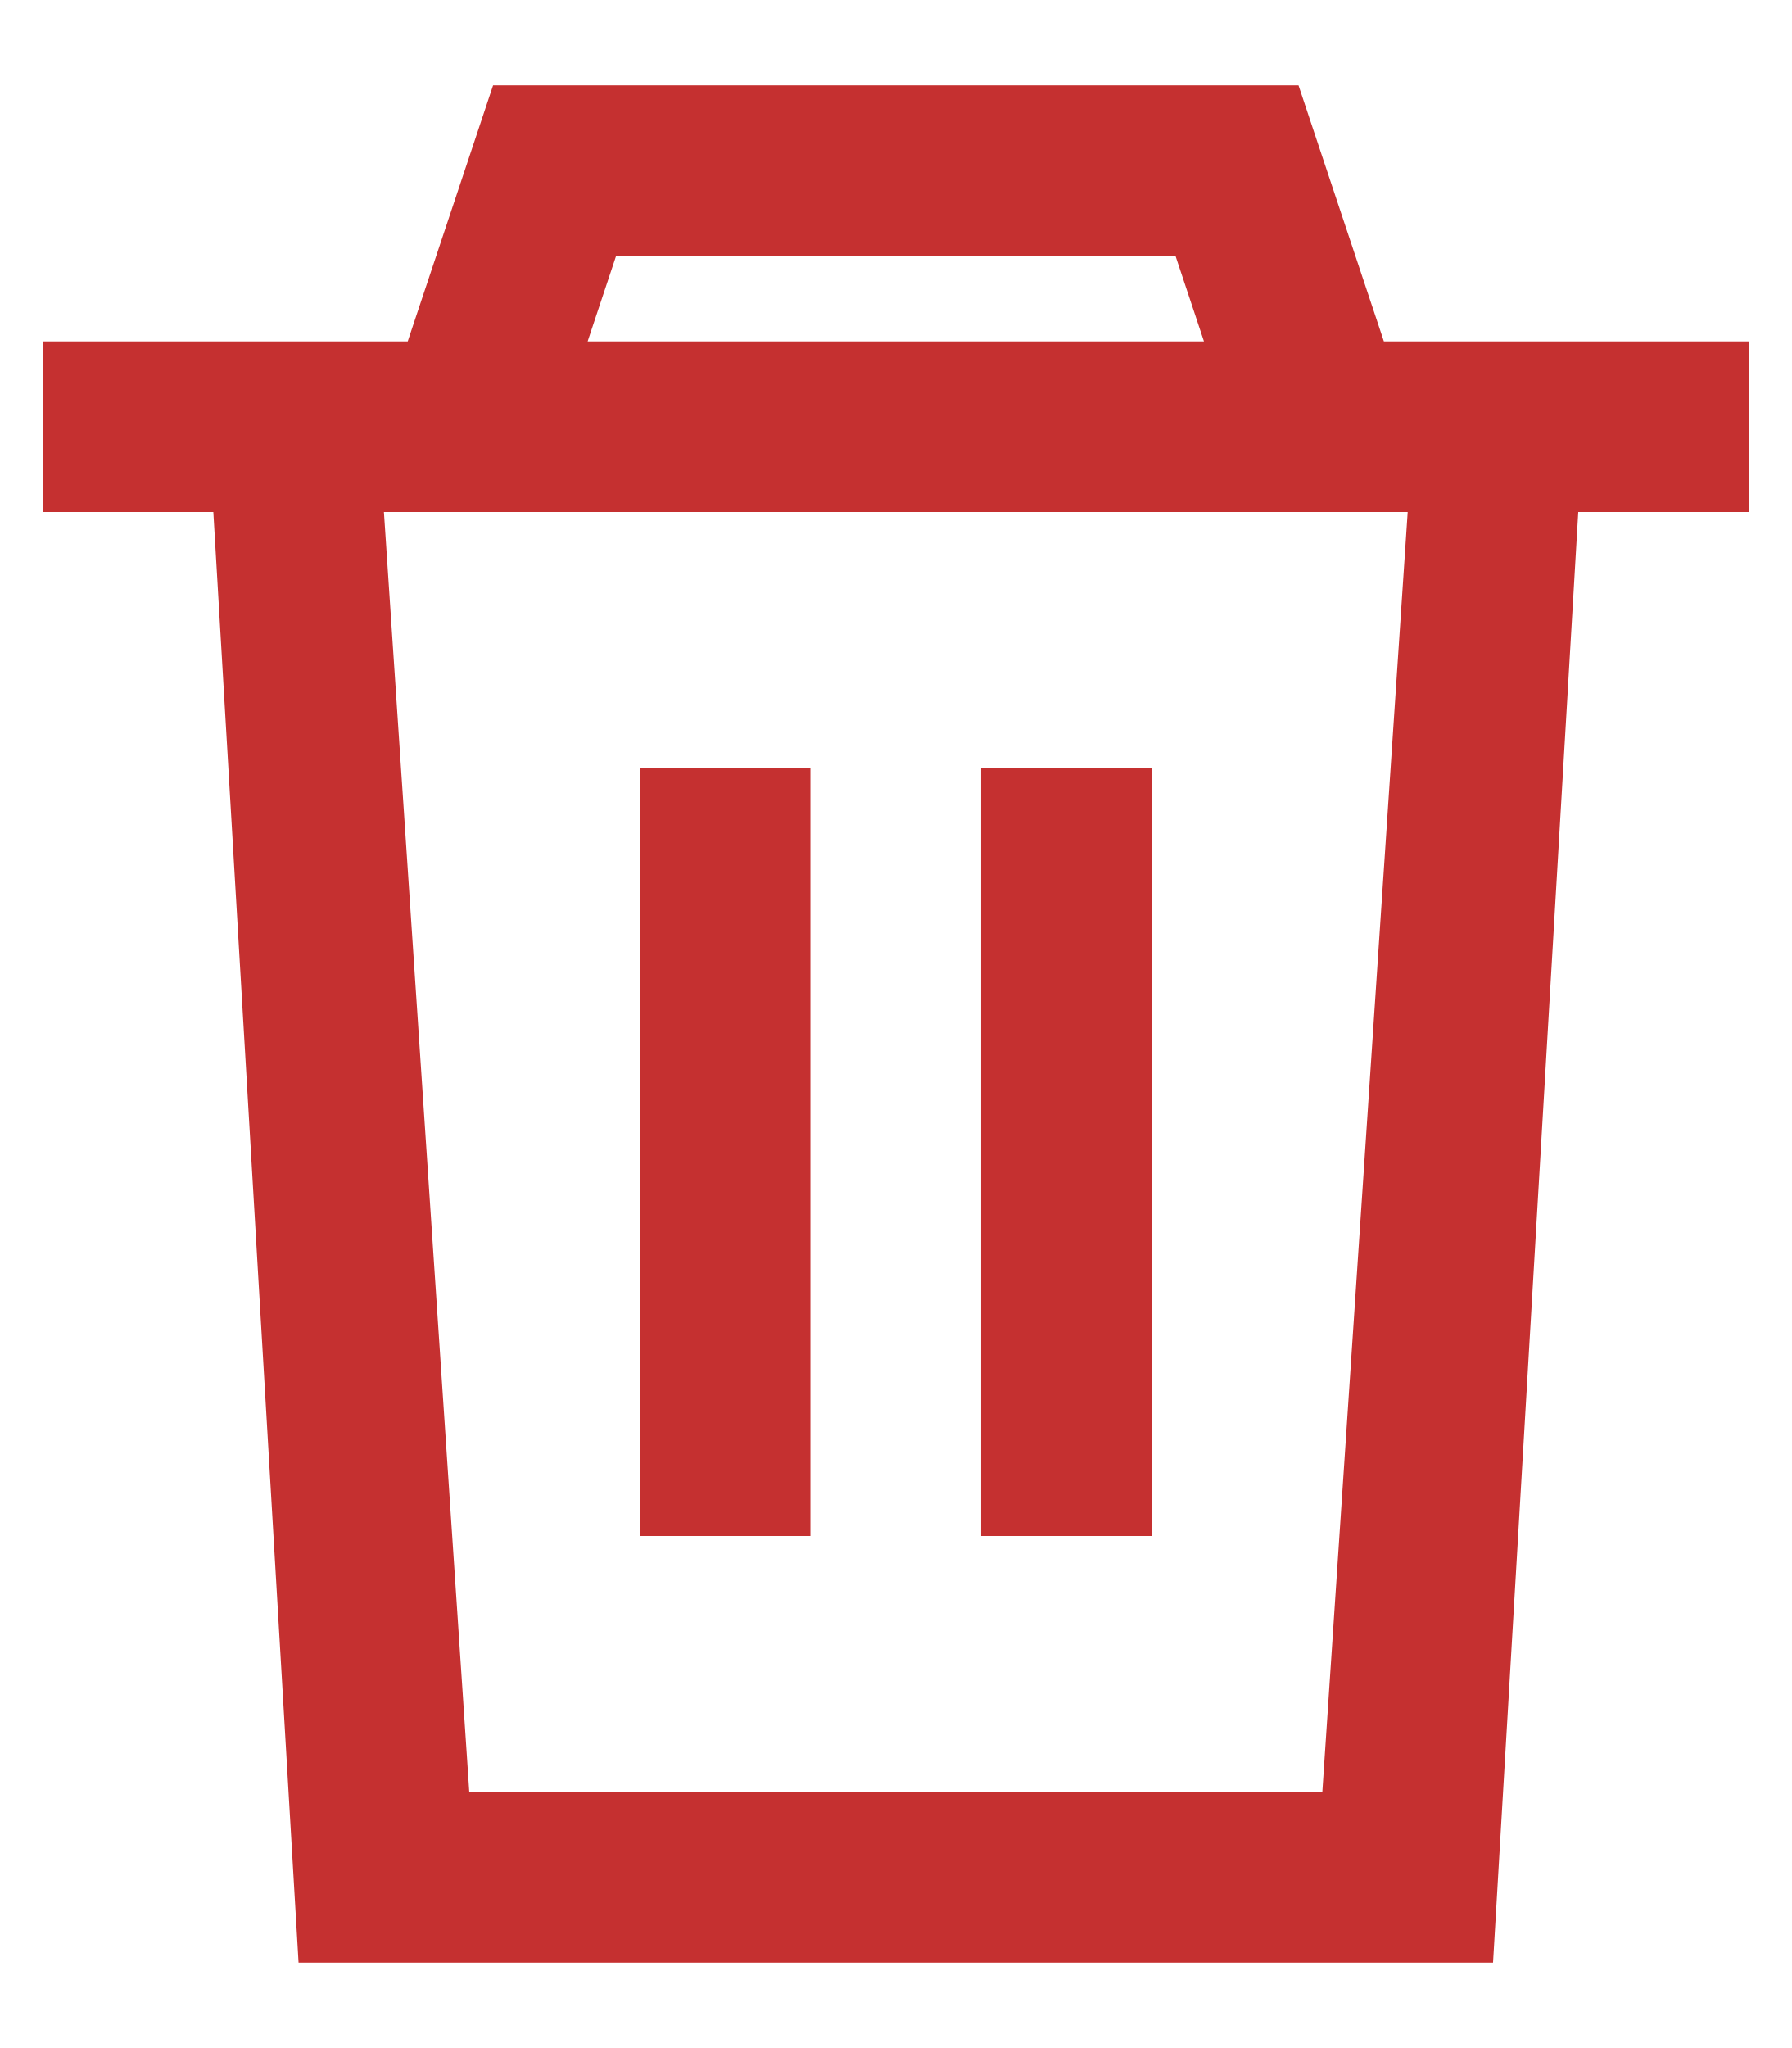
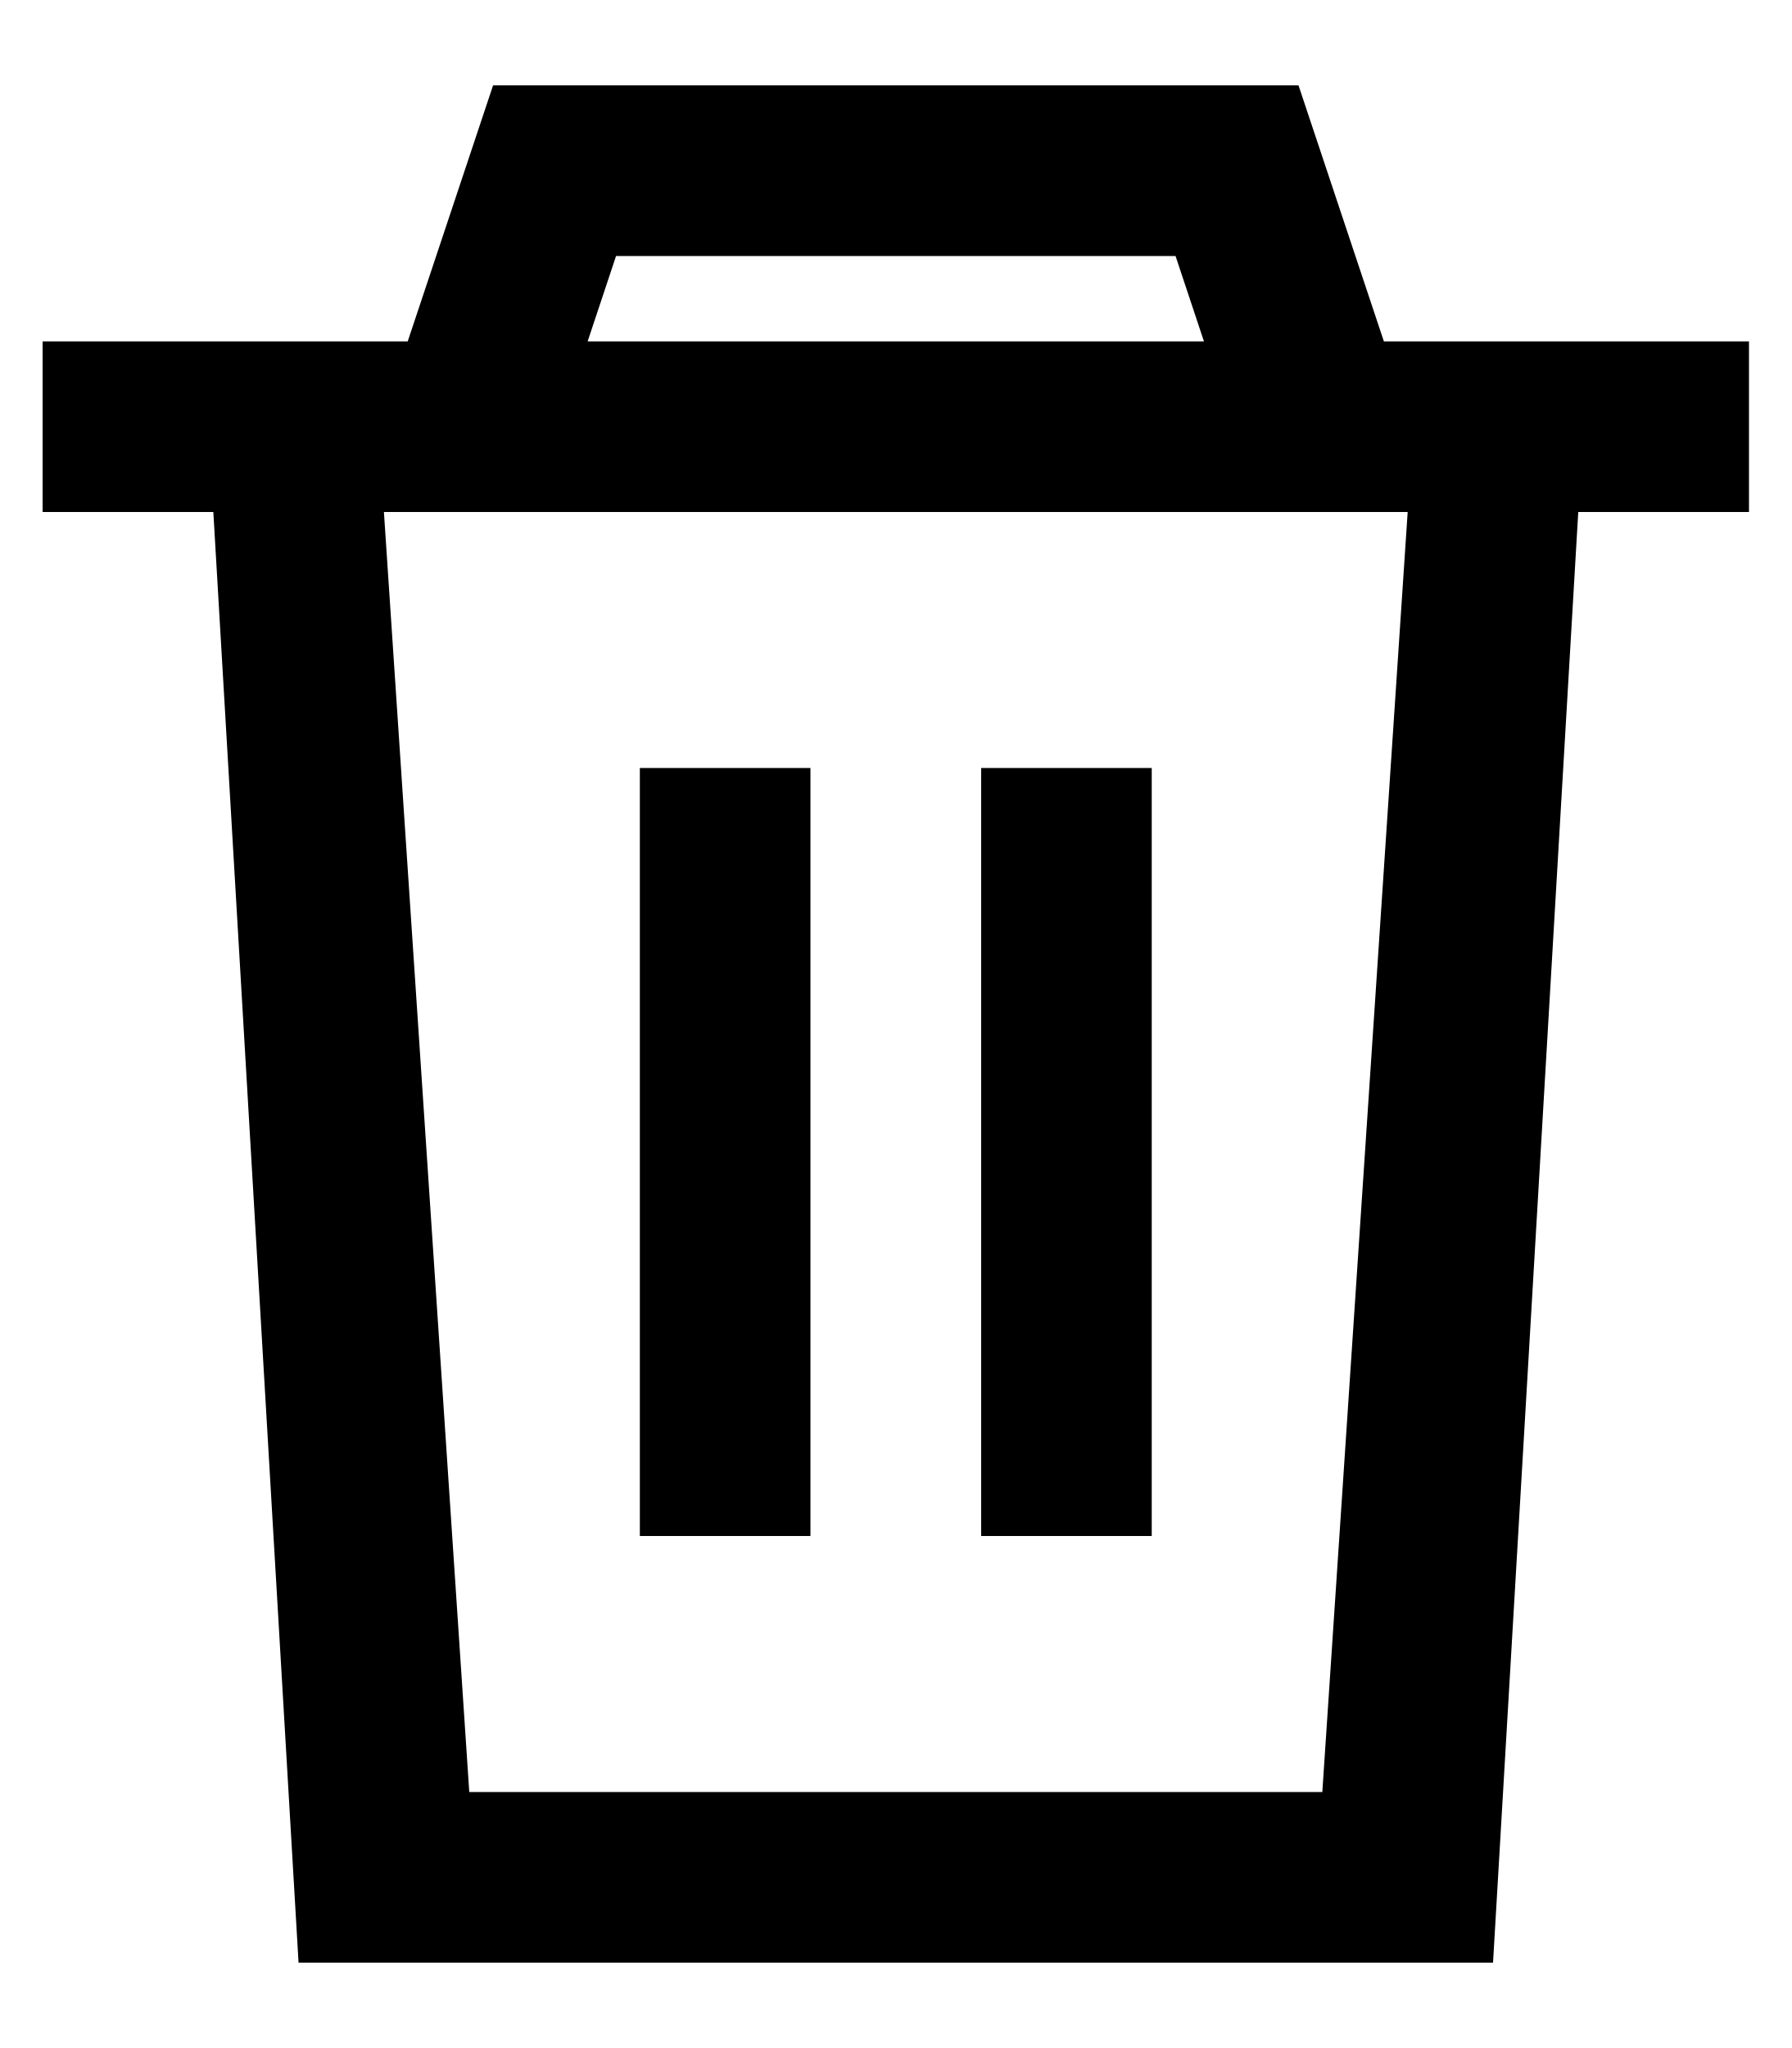
<svg xmlns="http://www.w3.org/2000/svg" width="14" height="16" viewBox="0 0 14 16" fill="none">
-   <path d="M6.333 6V12H5V6H6.333Z" fill="#C53030" />
-   <path d="M9 6V12H7.667V6H9Z" fill="#C53030" />
-   <path fill-rule="evenodd" clip-rule="evenodd" d="M3.853 0.667H10.147L10.814 2.667H13.667V4H12.333L11.667 15.333H2.333L1.667 4H0.333V2.667H3.186L3.853 0.667ZM4.592 2.667H9.408L9.186 2H4.814L4.592 2.667ZM3 4L3.667 14H10.333L11 4H3Z" fill="#C53030" />
+   <path d="M6.333 6V12H5V6H6.333Z" fill="currentColor" />
+   <path d="M9 6V12H7.667V6H9Z" fill="currentColor" />
+   <path fill-rule="evenodd" clip-rule="evenodd" d="M3.853 0.667H10.147L10.814 2.667H13.667V4H12.333L11.667 15.333H2.333L1.667 4H0.333V2.667H3.186L3.853 0.667ZM4.592 2.667H9.408L9.186 2H4.814L4.592 2.667ZM3 4L3.667 14H10.333L11 4H3Z" fill="currentColor" />
</svg>
